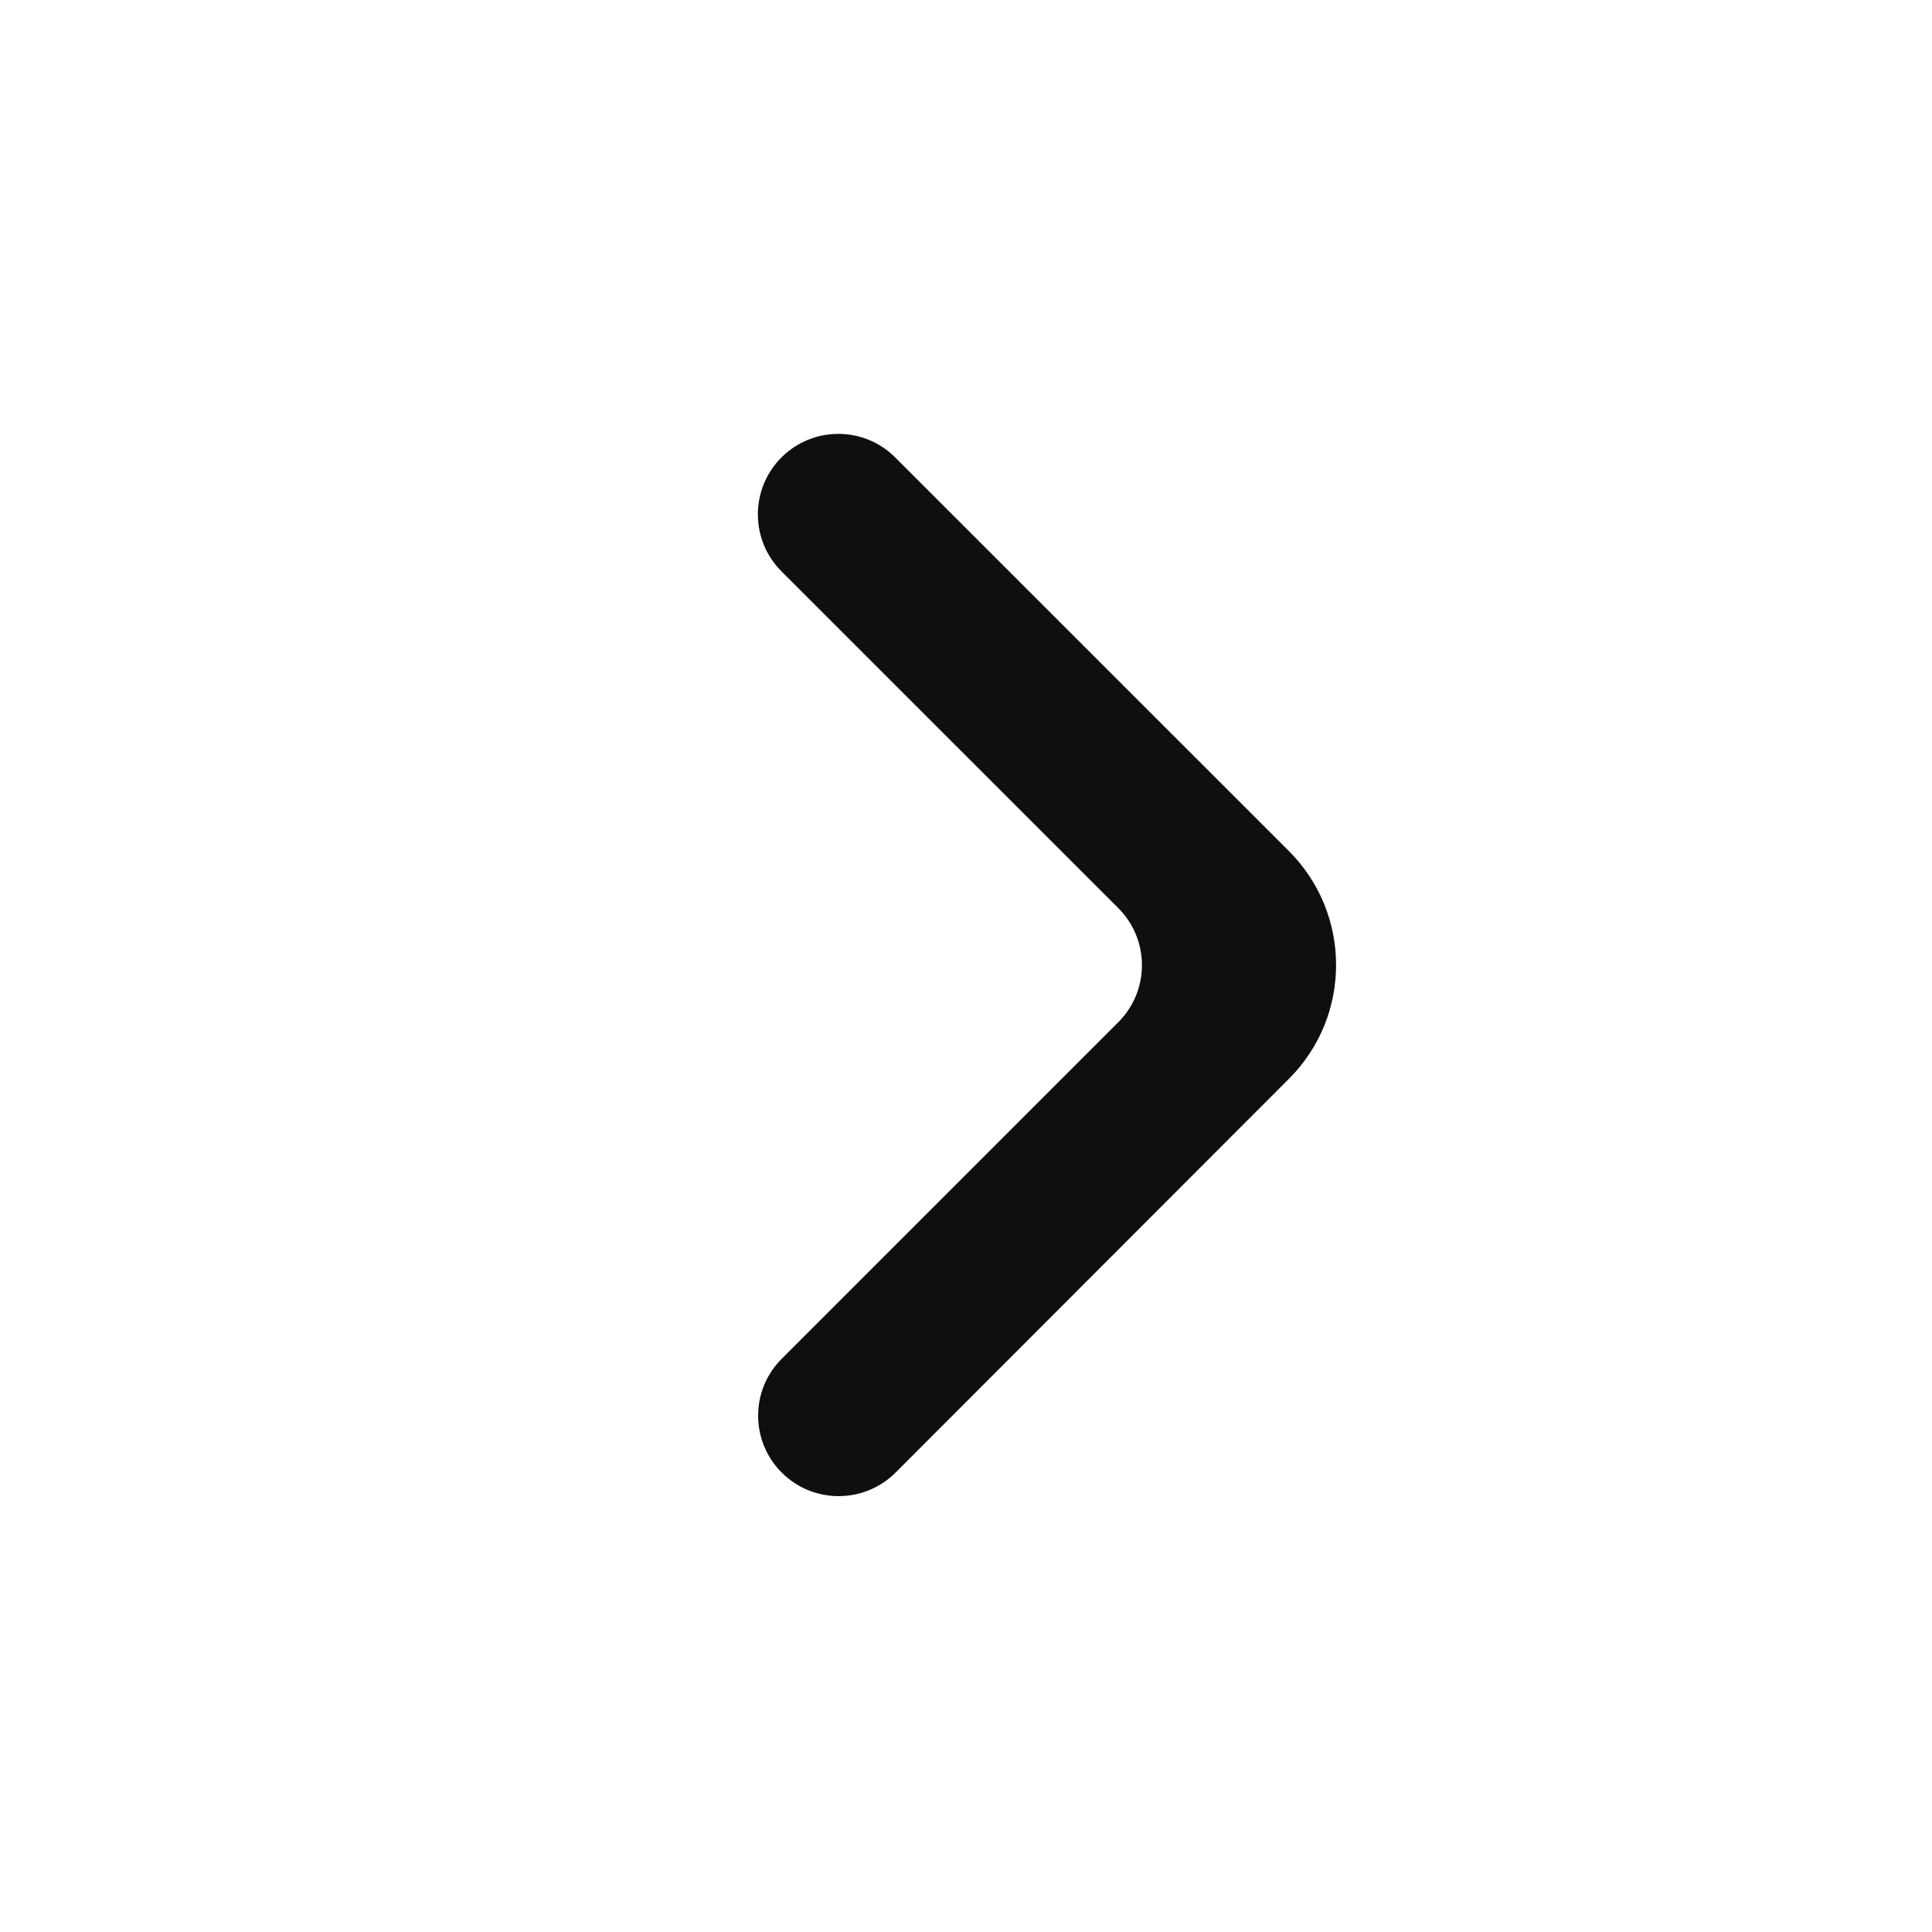
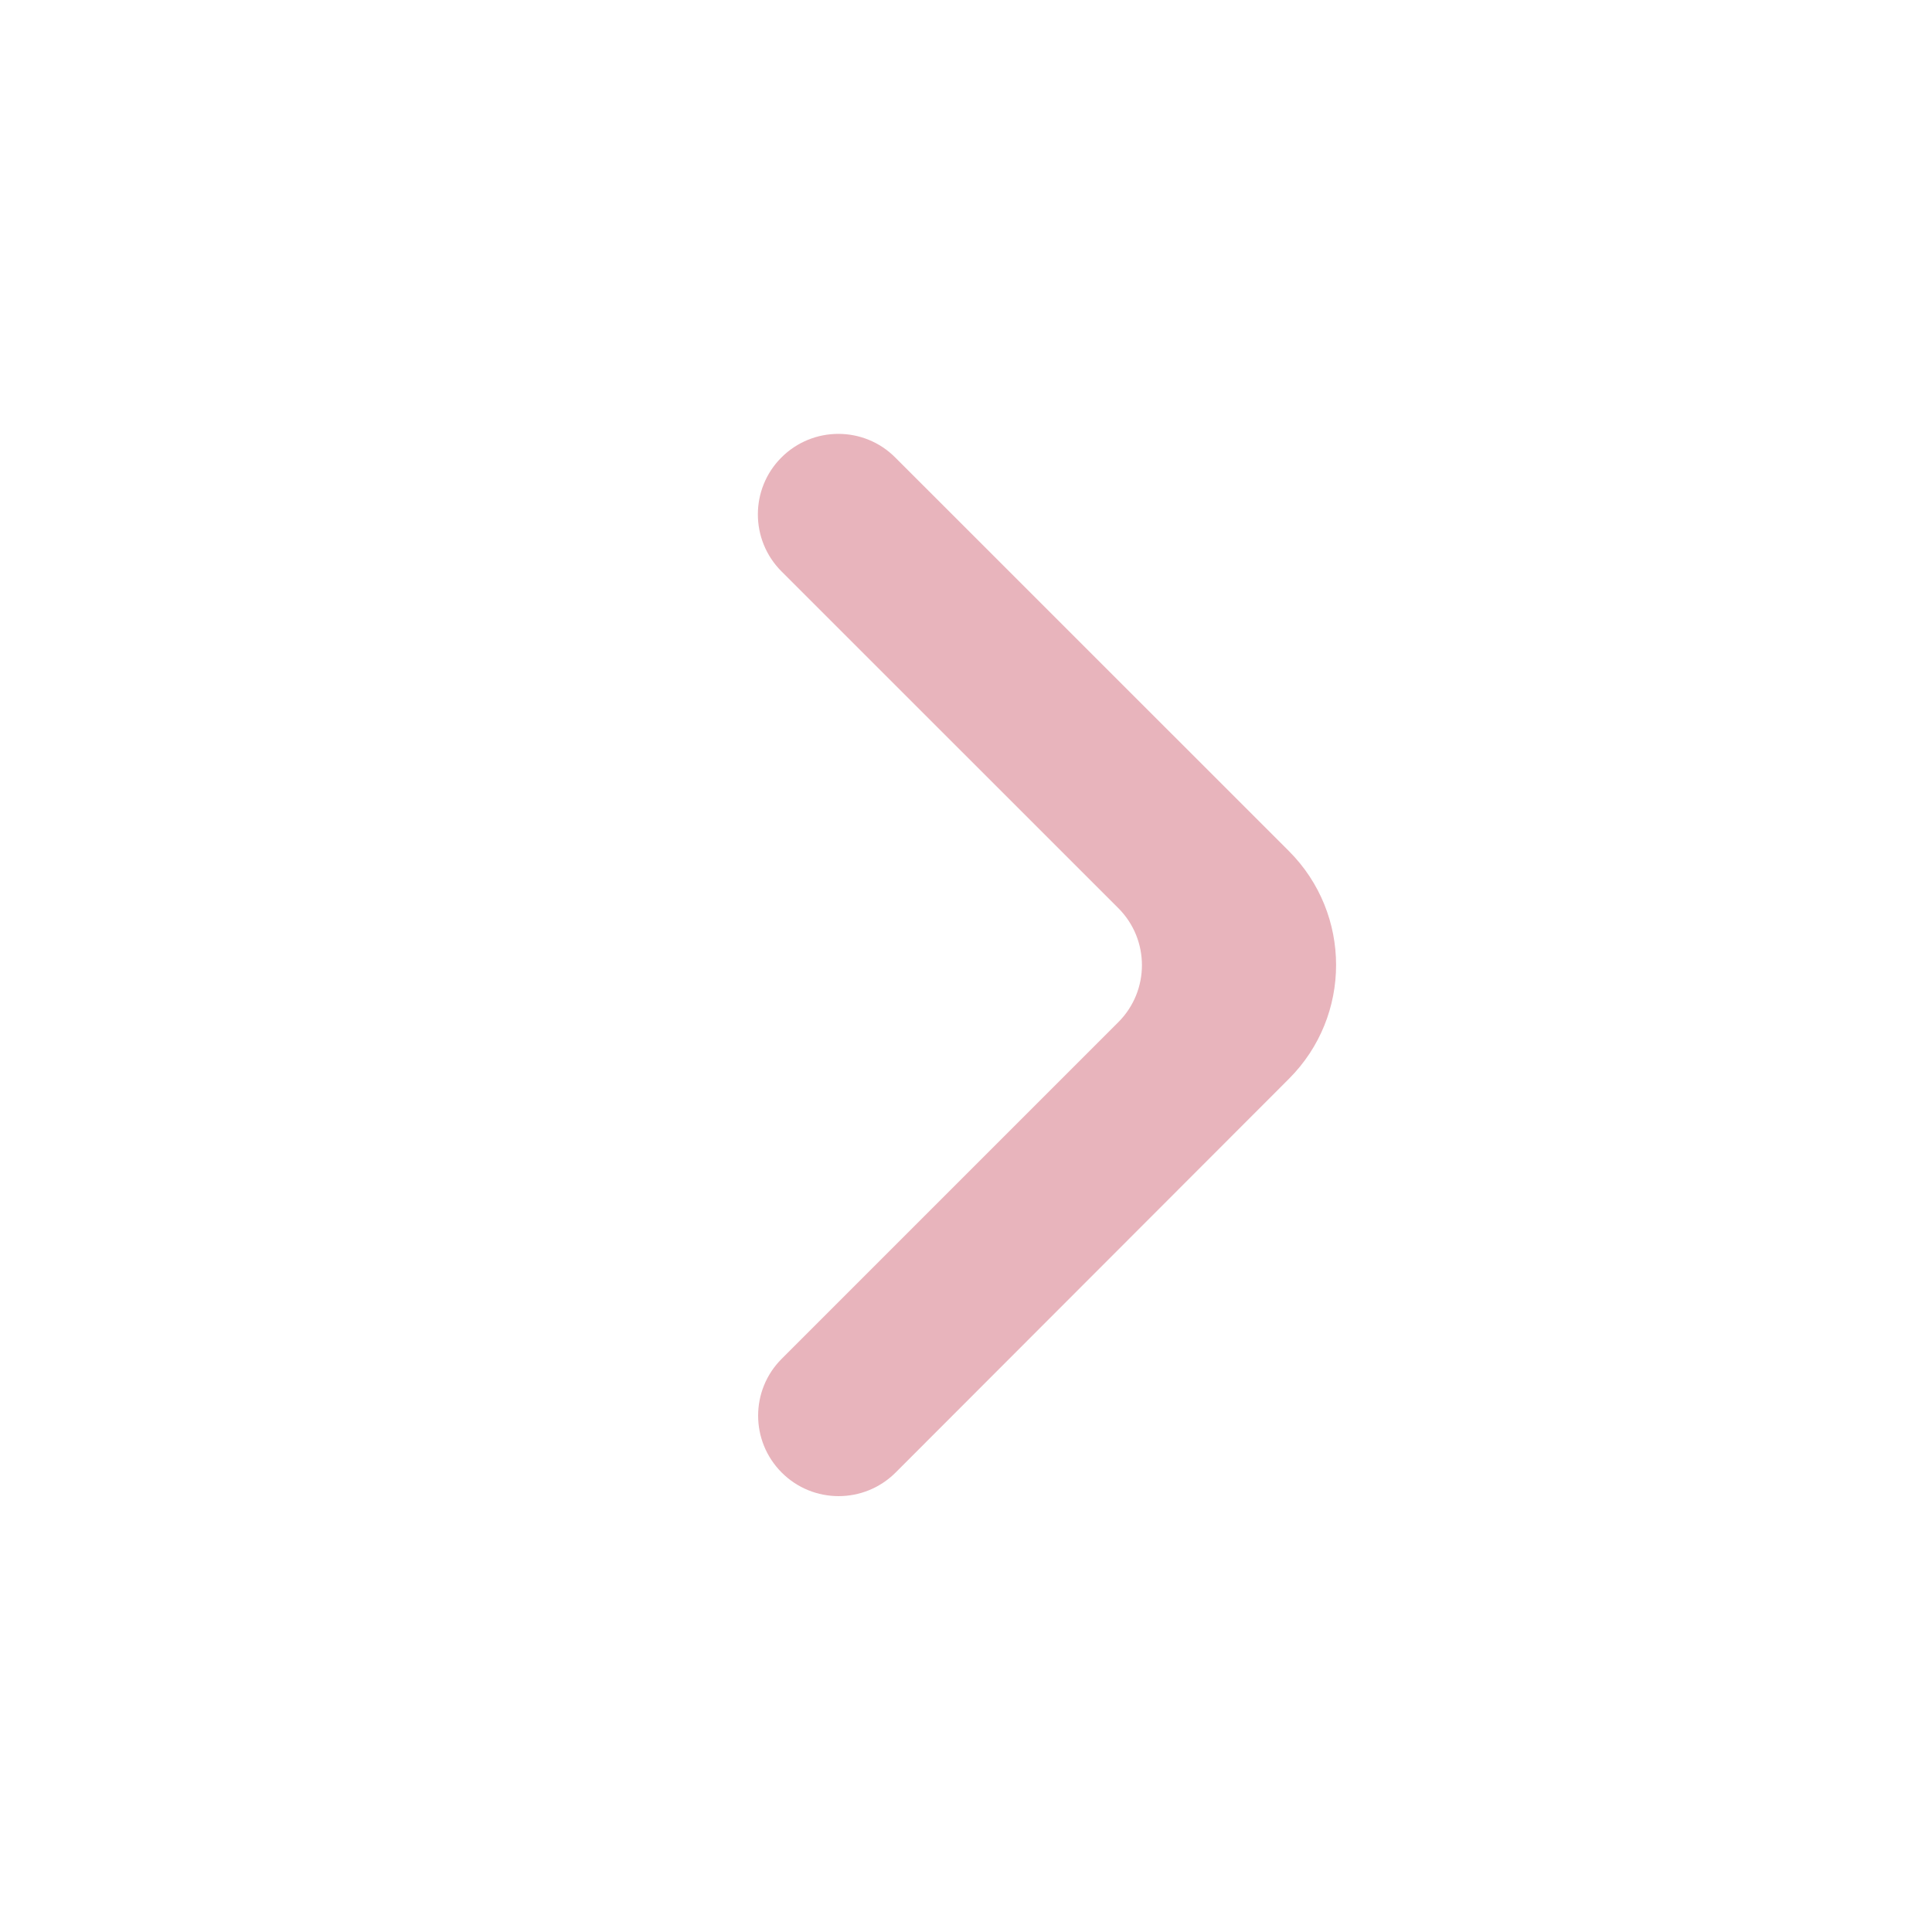
<svg xmlns="http://www.w3.org/2000/svg" width="800px" height="800px" viewBox="0 0 24 24" fill="none">
-   <path d="M9.711 18.293C10.101 18.683 10.734 18.683 11.125 18.293L16.012 13.401C16.793 12.62 16.792 11.354 16.012 10.573L11.121 5.683C10.731 5.292 10.098 5.292 9.707 5.683C9.317 6.073 9.317 6.706 9.707 7.097L13.893 11.282C14.283 11.673 14.283 12.306 13.893 12.697L9.711 16.879C9.32 17.269 9.32 17.902 9.711 18.293Z" fill="#0F0F0F" />
+   <path d="M9.711 18.293C10.101 18.683 10.734 18.683 11.125 18.293L16.012 13.401C16.793 12.62 16.792 11.354 16.012 10.573L11.121 5.683C10.731 5.292 10.098 5.292 9.707 5.683C9.317 6.073 9.317 6.706 9.707 7.097L13.893 11.282C14.283 11.673 14.283 12.306 13.893 12.697L9.711 16.879C9.32 17.269 9.32 17.902 9.711 18.293Z" fill="#E8B4BC" />
</svg>
